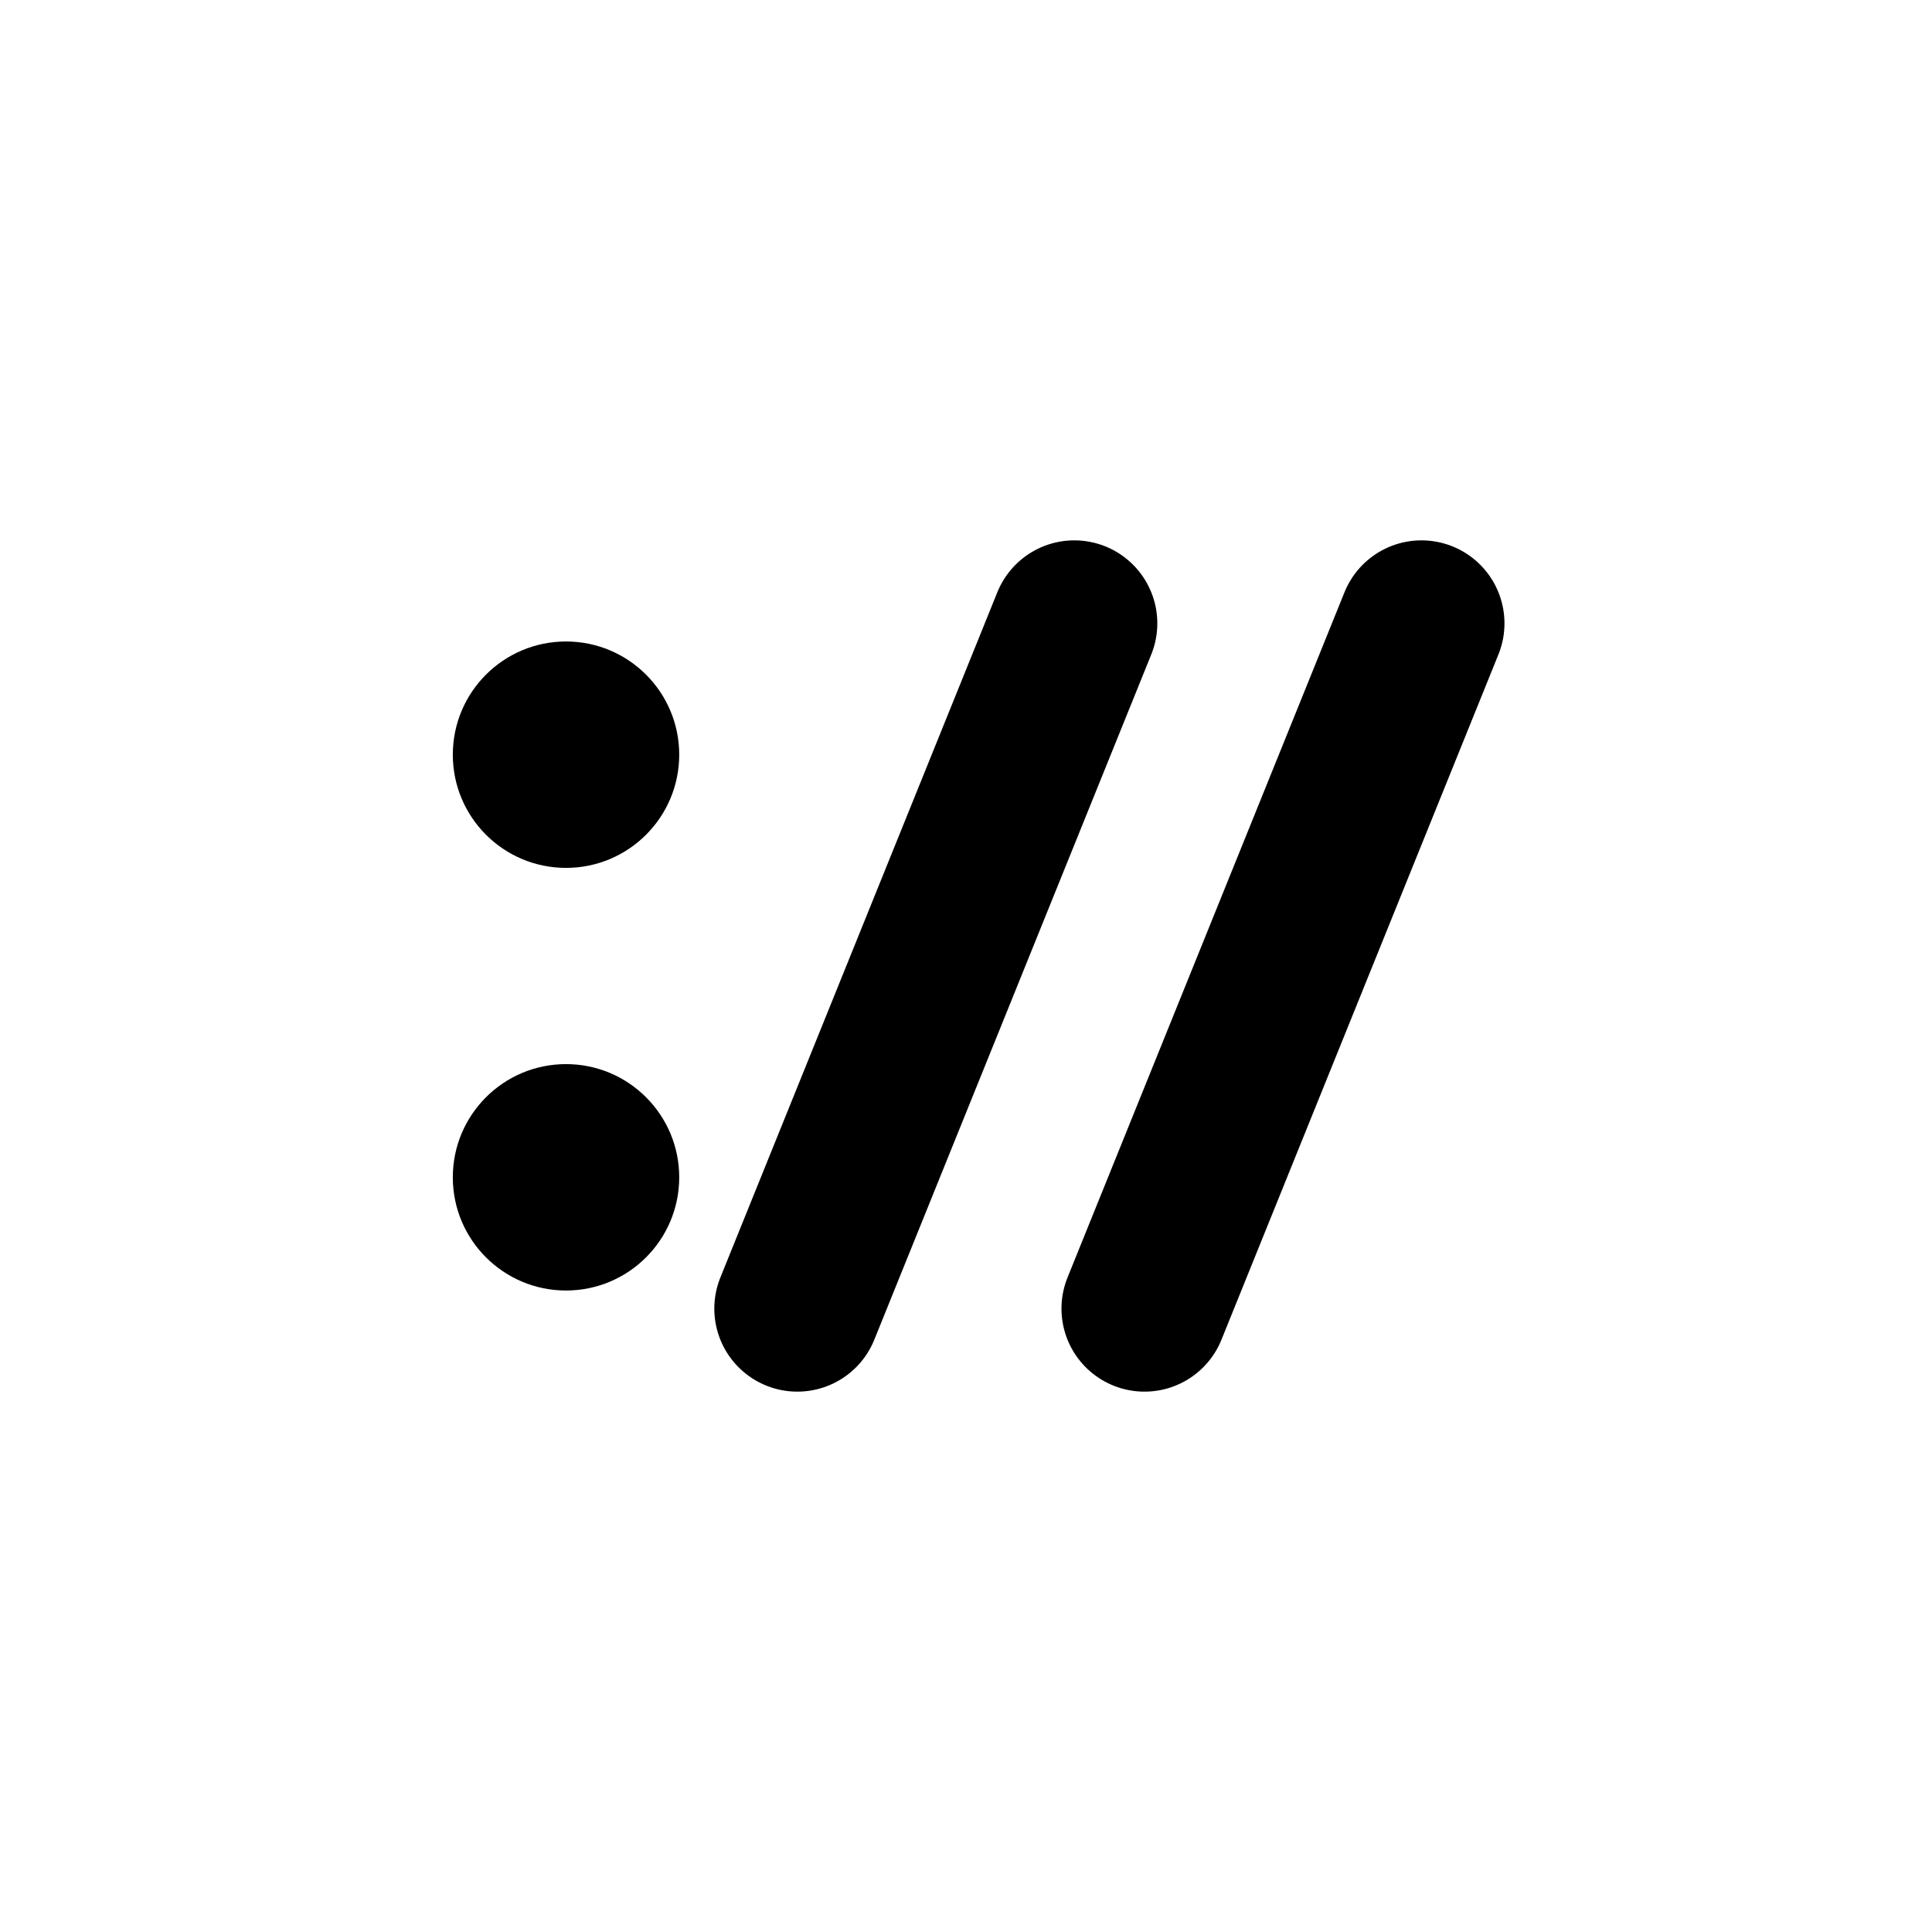
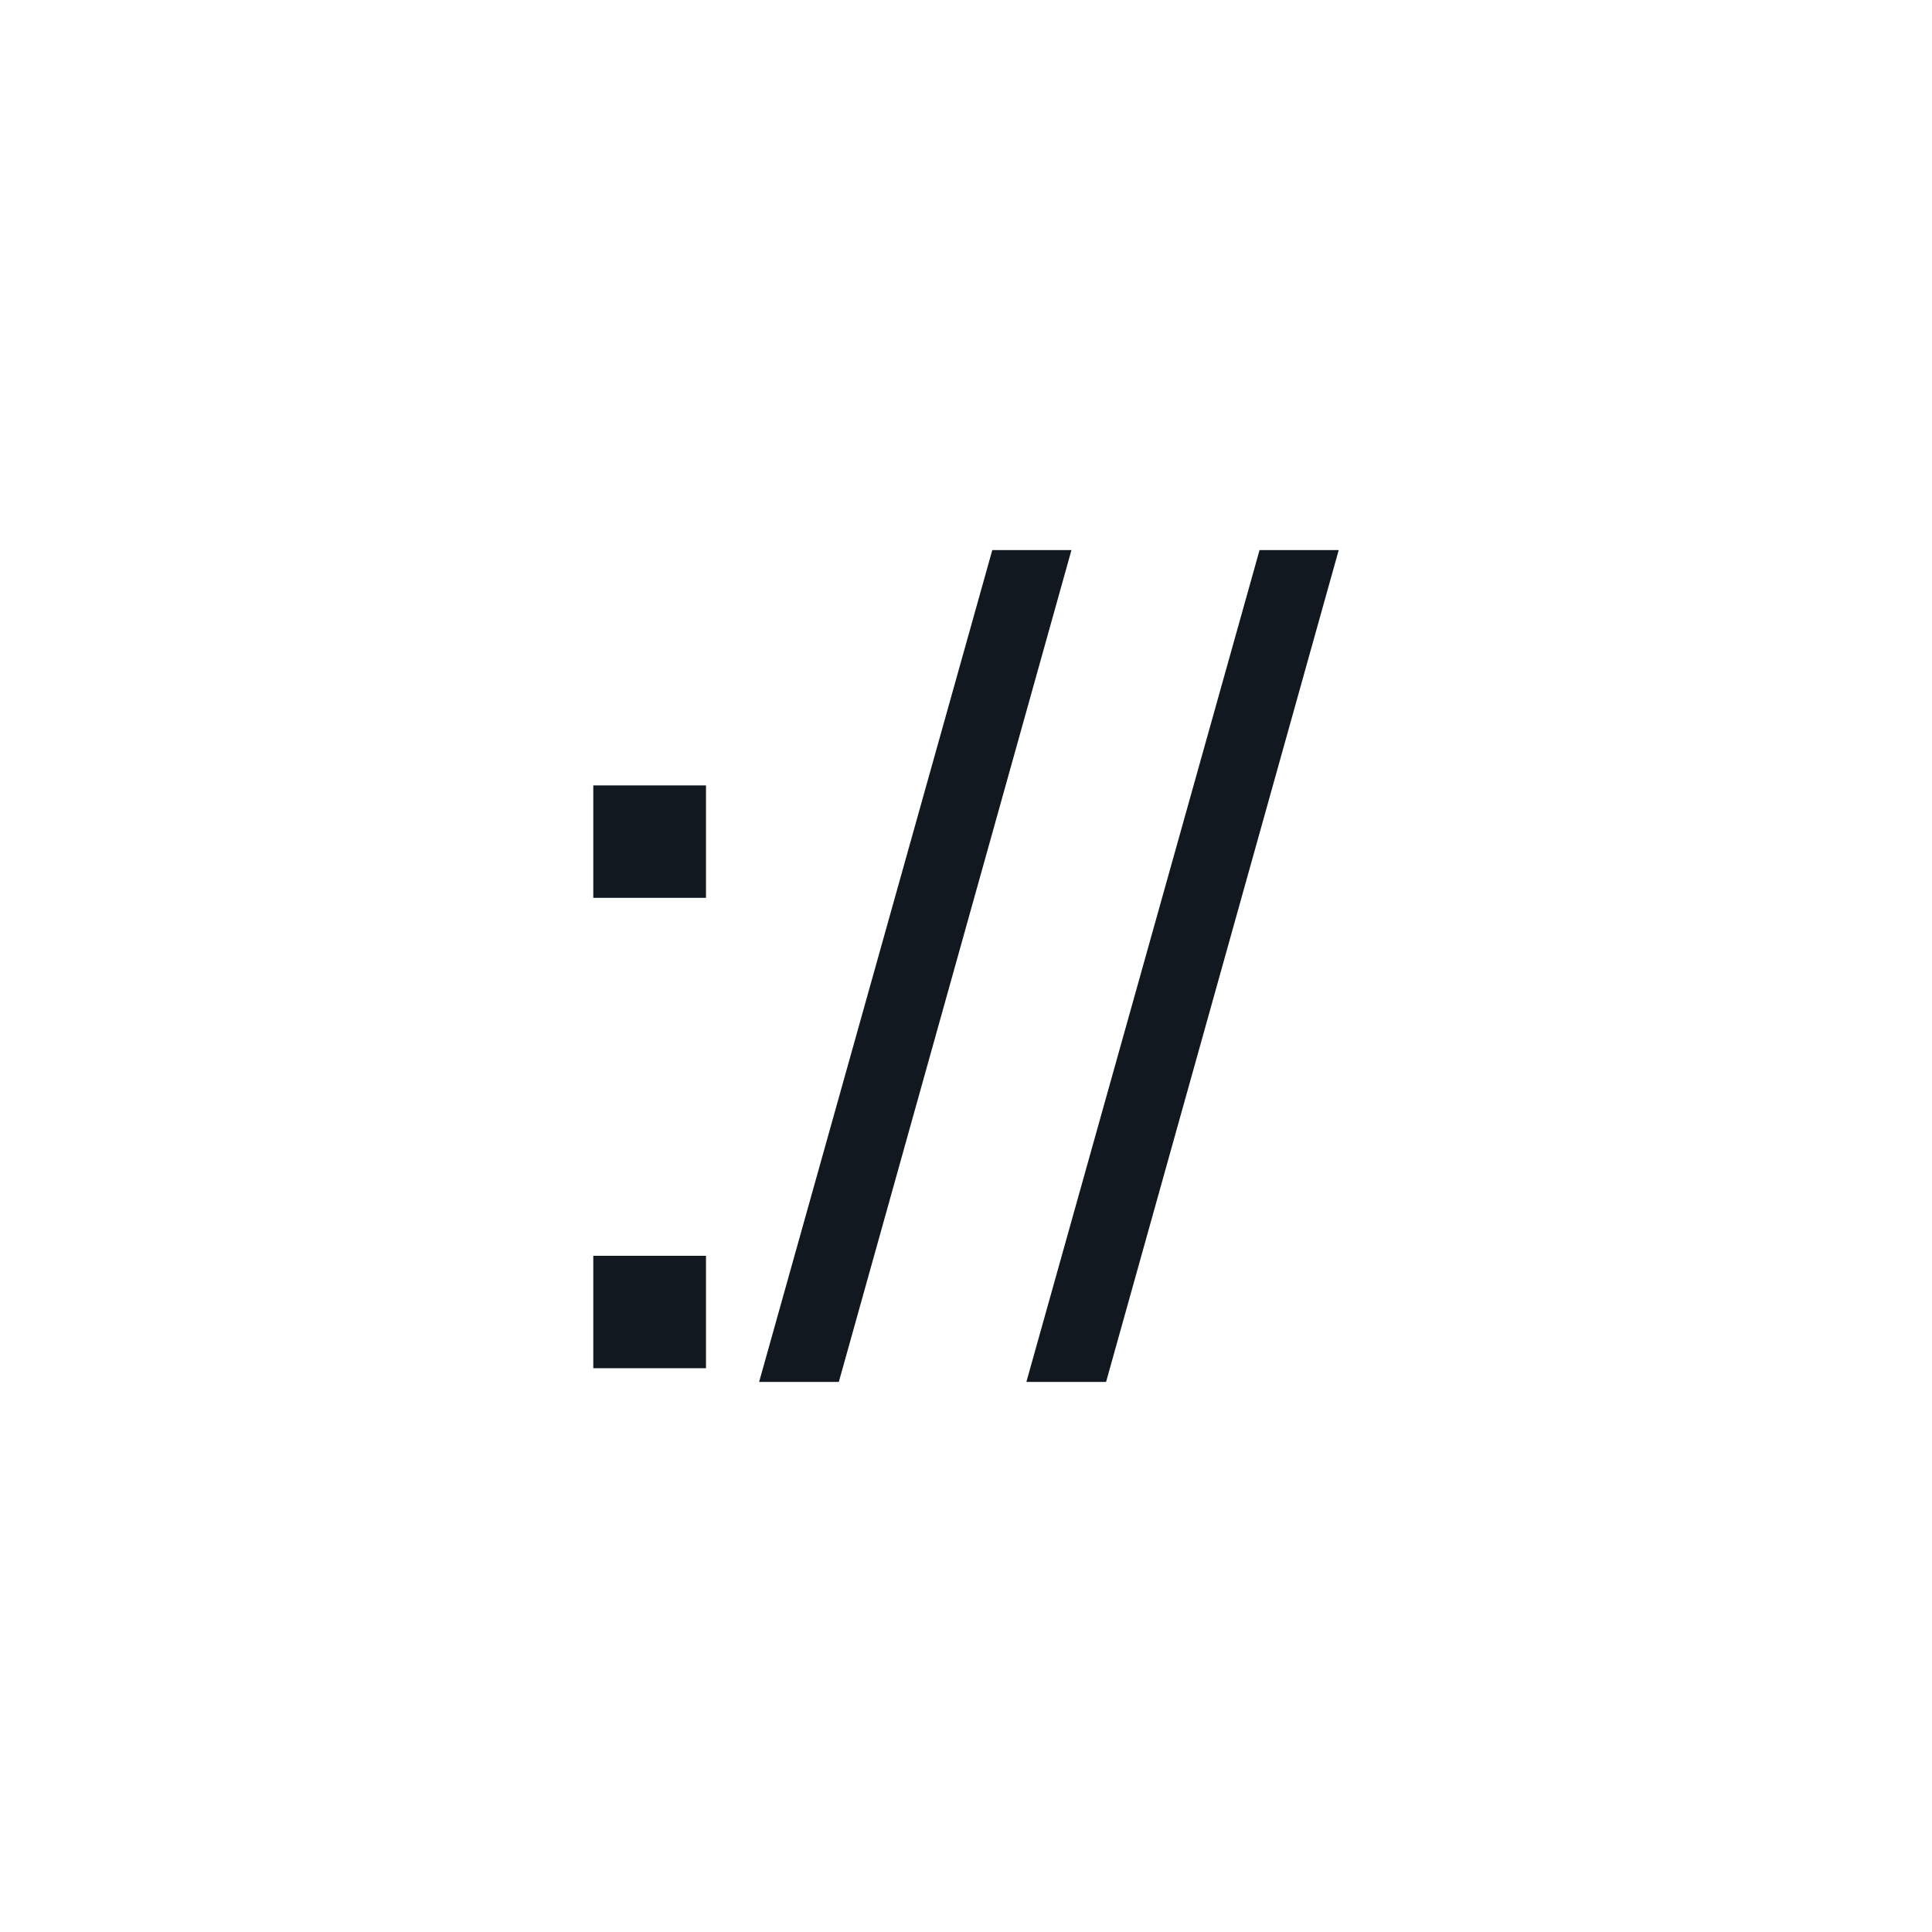
- <svg xmlns="http://www.w3.org/2000/svg" viewBox="0 0 512 512">
-   <rect width="512" height="512" rx="0" fill="#fff" />
-   <g fill="#000" transform="translate(256 256) scale(1.0) translate(-256 -256)">
-     <circle cx="150" cy="200" r="30" />
-     <circle cx="150" cy="312" r="30" />
-     <path d="M284.7 165.2L211.3 346.8M376.7 165.2L303.3 346.8" fill="none" stroke="#000" stroke-width="44" stroke-linecap="round" />
-   </g>
+ <svg xmlns="http://www.w3.org/2000/svg" viewBox="18 18 72 72">
+   <rect x="0" y="0" width="108" height="108" fill="#FFFFFF" />
+   <path d="M44.31 51.46L40.11 51.46L40.11 47.27L44.31 47.27L44.31 51.46ZM44.31 68.99L40.11 68.99L40.11 64.80L44.31 64.80L44.31 68.99ZM49.26 69.50L46.29 69.50L54.98 38.50L57.93 38.50L49.26 69.50ZM59.22 69.50L56.25 69.50L64.94 38.50L67.89 38.50L59.22 69.50Z" fill="#111820" />
</svg>
